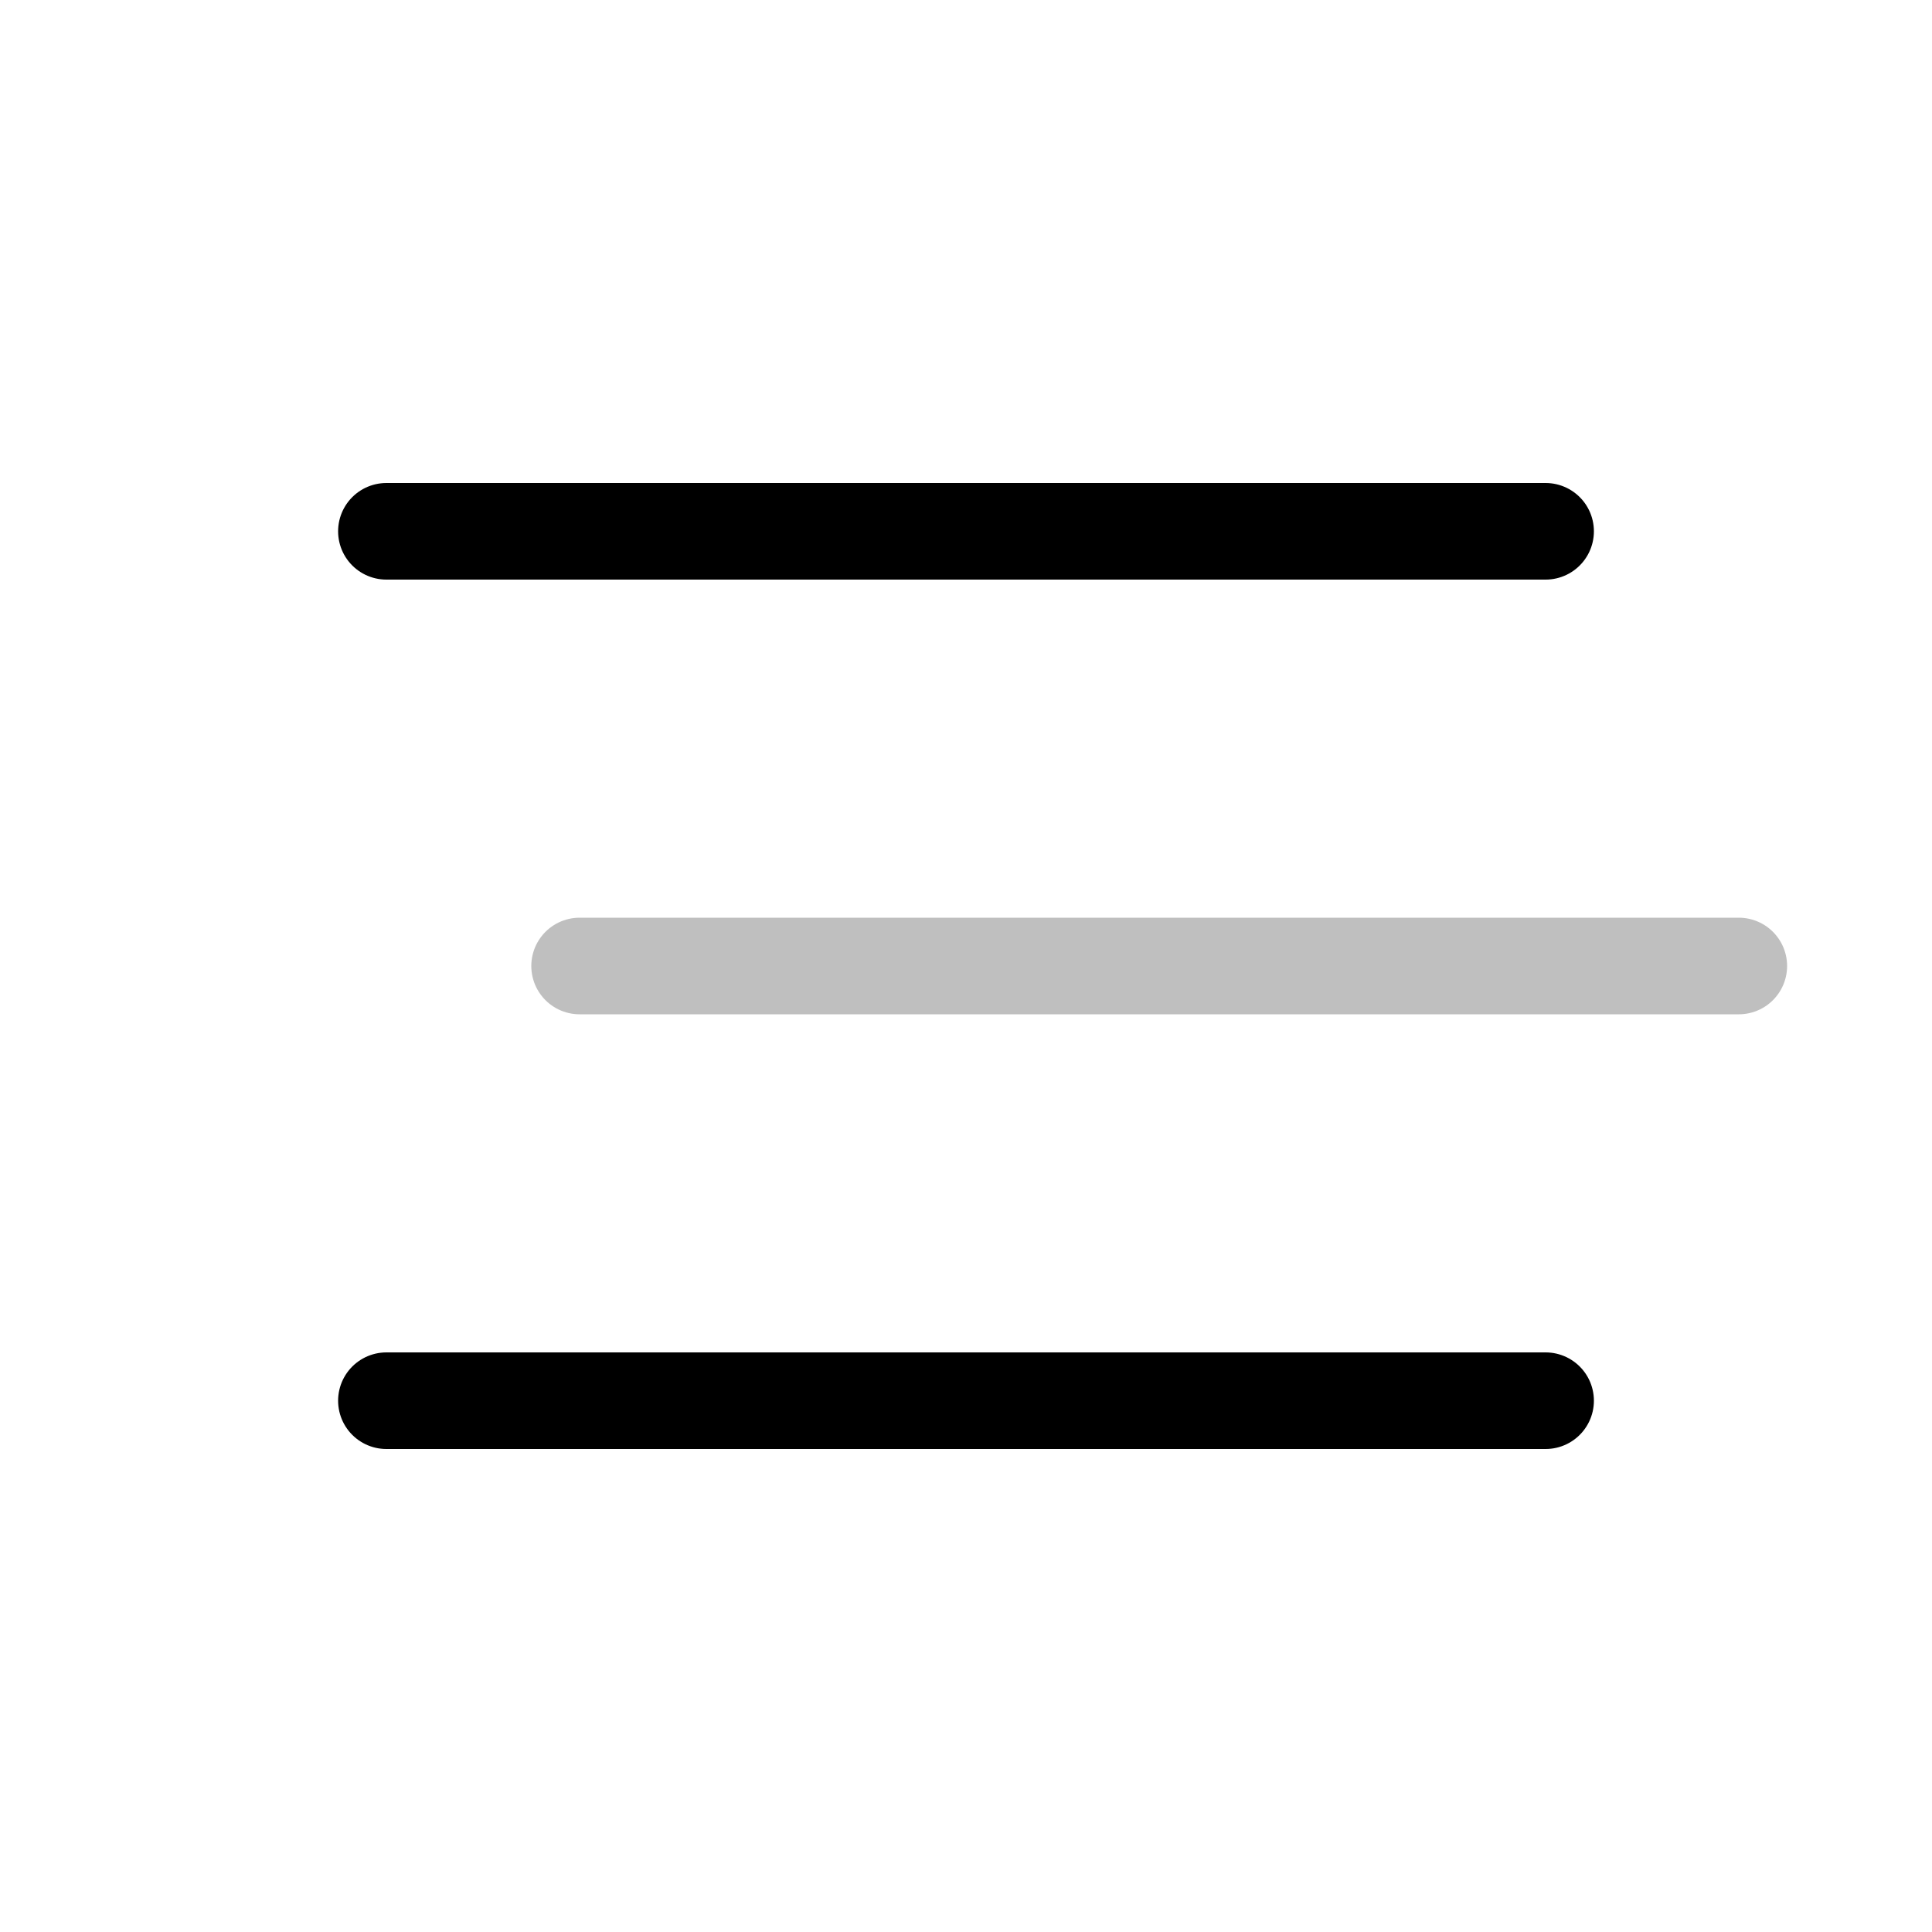
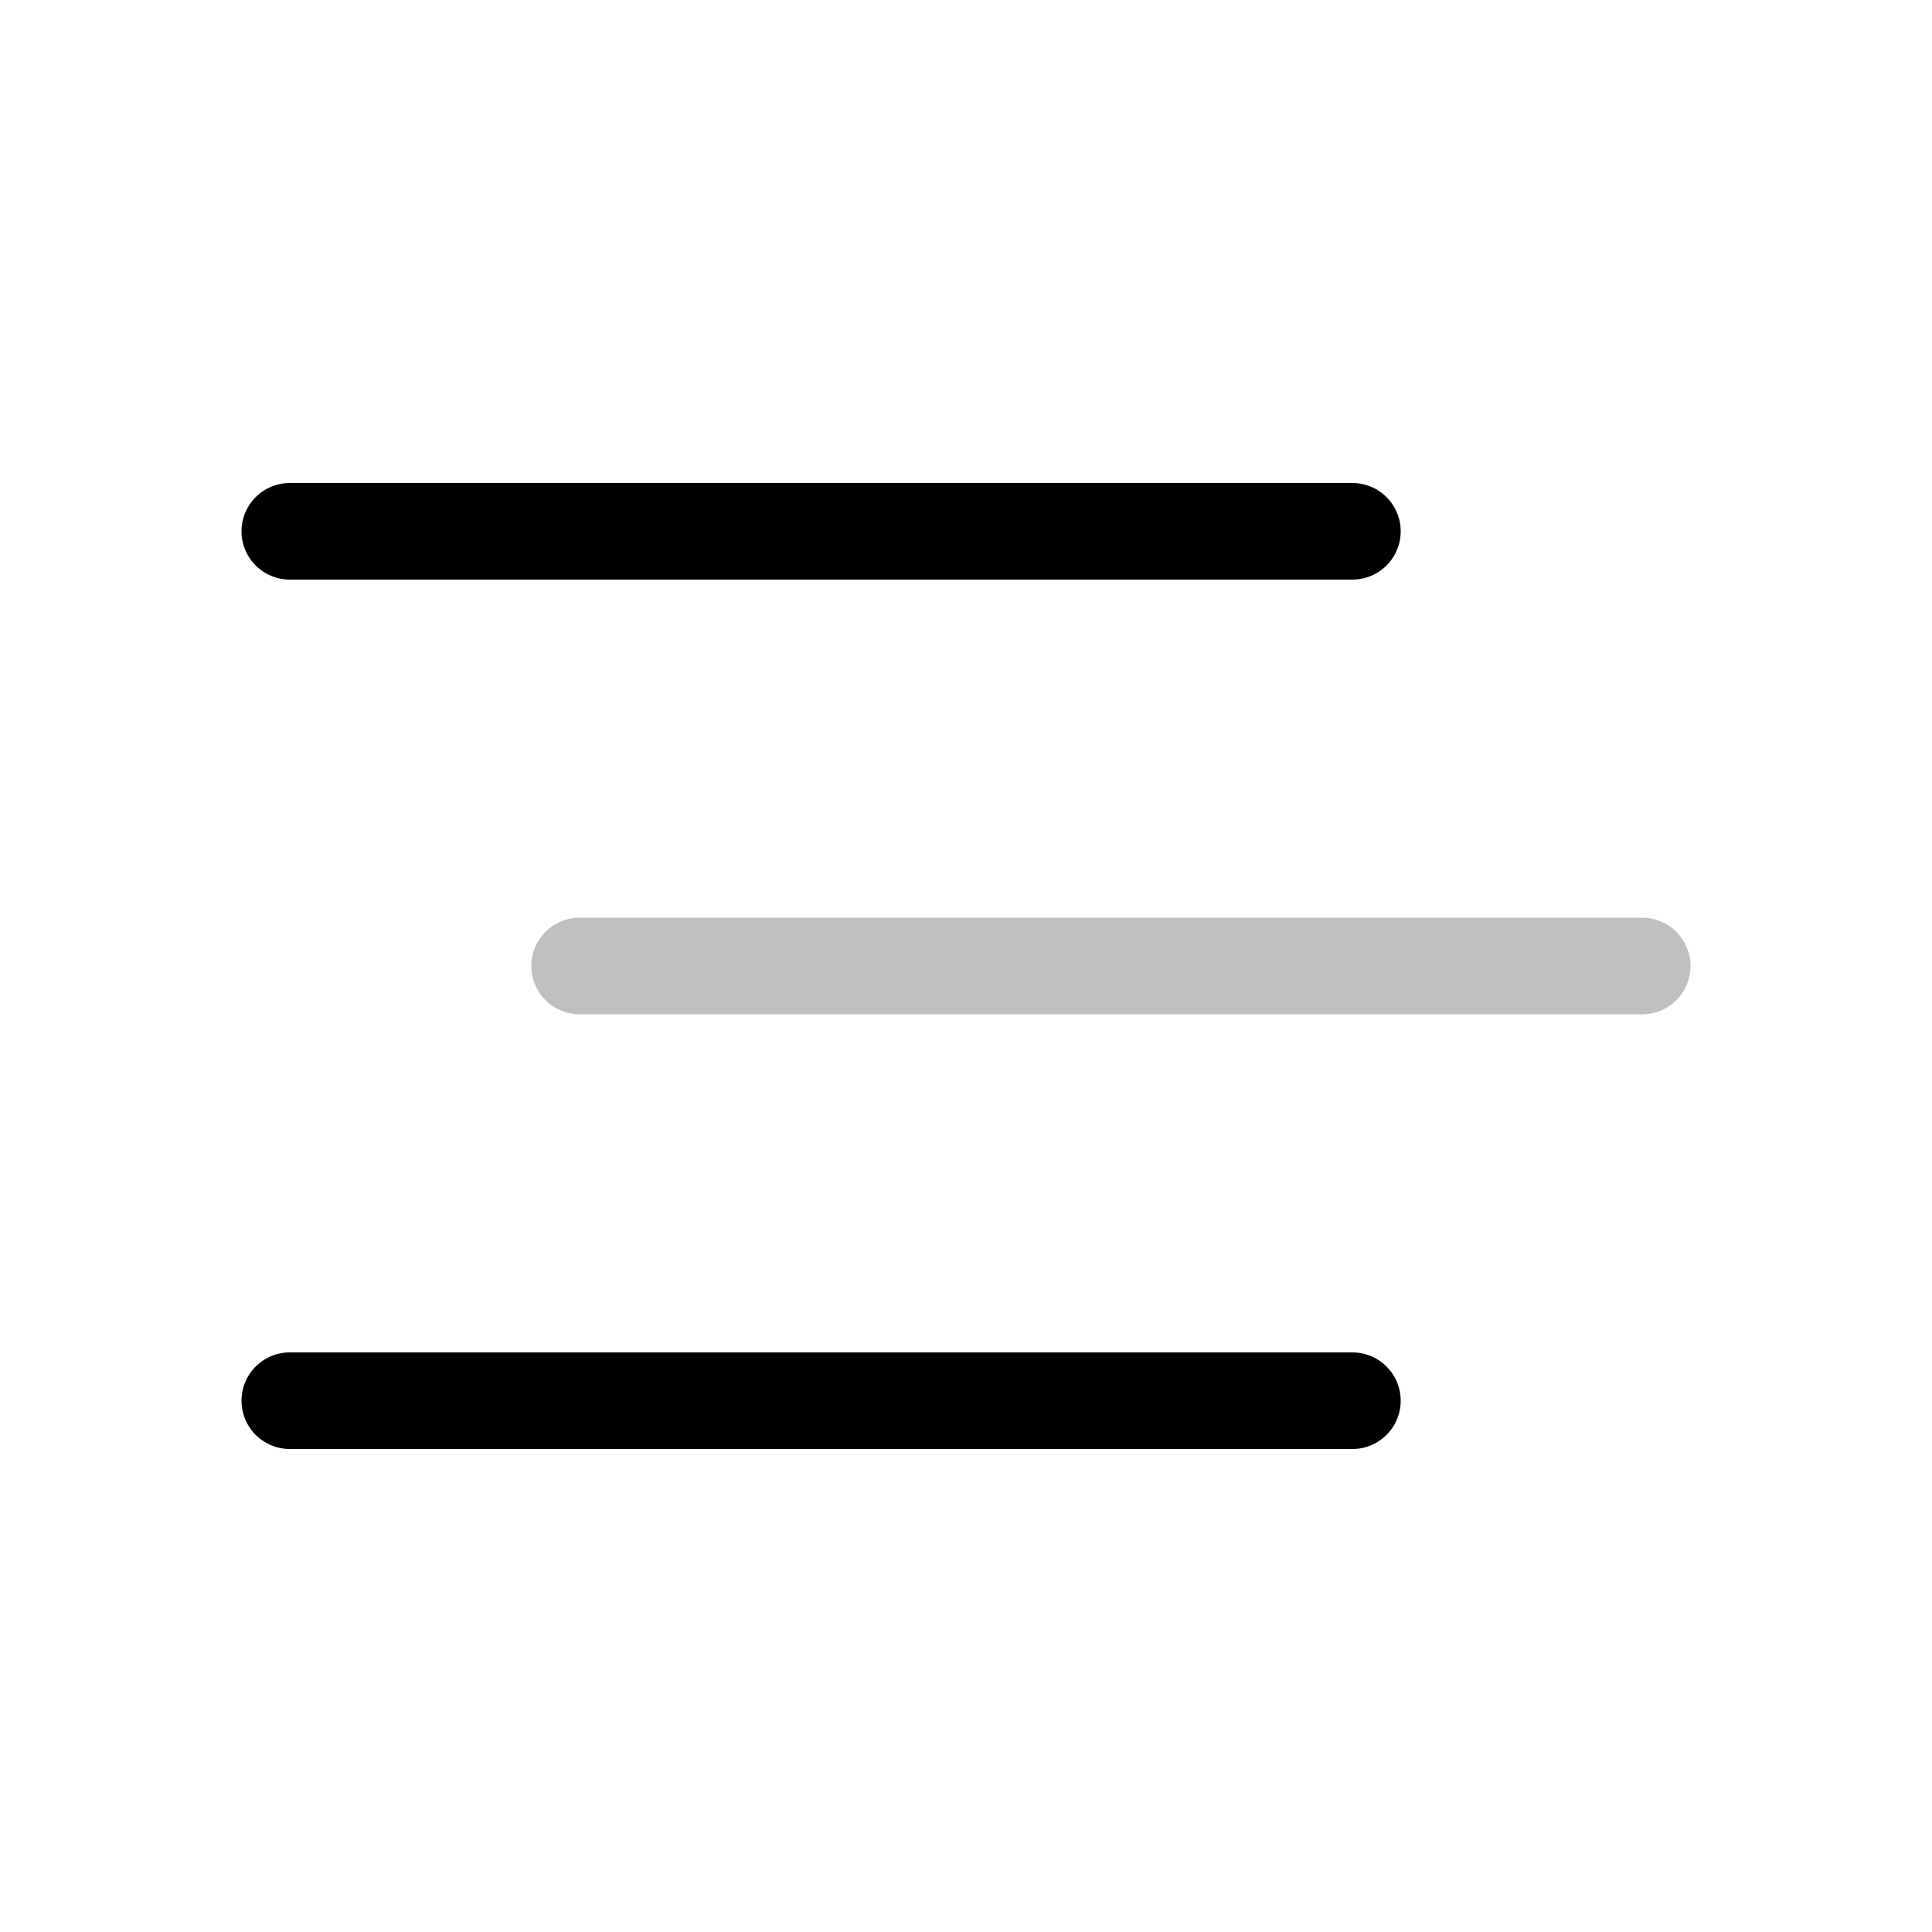
<svg viewBox="0 0 80 80" fill="none">
-   <path d="M16 22L64 22" stroke="currentColor" stroke-width="4" stroke-linecap="round" stroke-linejoin="round" />
-   <path opacity="0.25" d="M24 40L72 40" stroke="currentColor" stroke-width="4" stroke-linecap="round" stroke-linejoin="round" />
-   <path d="M16 58L64 58" stroke="currentColor" stroke-width="4" stroke-linecap="round" stroke-linejoin="round" />
+   <path d="M12 22L56 22" stroke="currentColor" stroke-width="4" stroke-linecap="round" stroke-linejoin="round" />
+   <path opacity="0.25" d="M68 40L24 40" stroke="currentColor" stroke-width="4" stroke-linecap="round" stroke-linejoin="round" />
+   <path d="M12 58L56 58" stroke="currentColor" stroke-width="4" stroke-linecap="round" stroke-linejoin="round" />
</svg>
